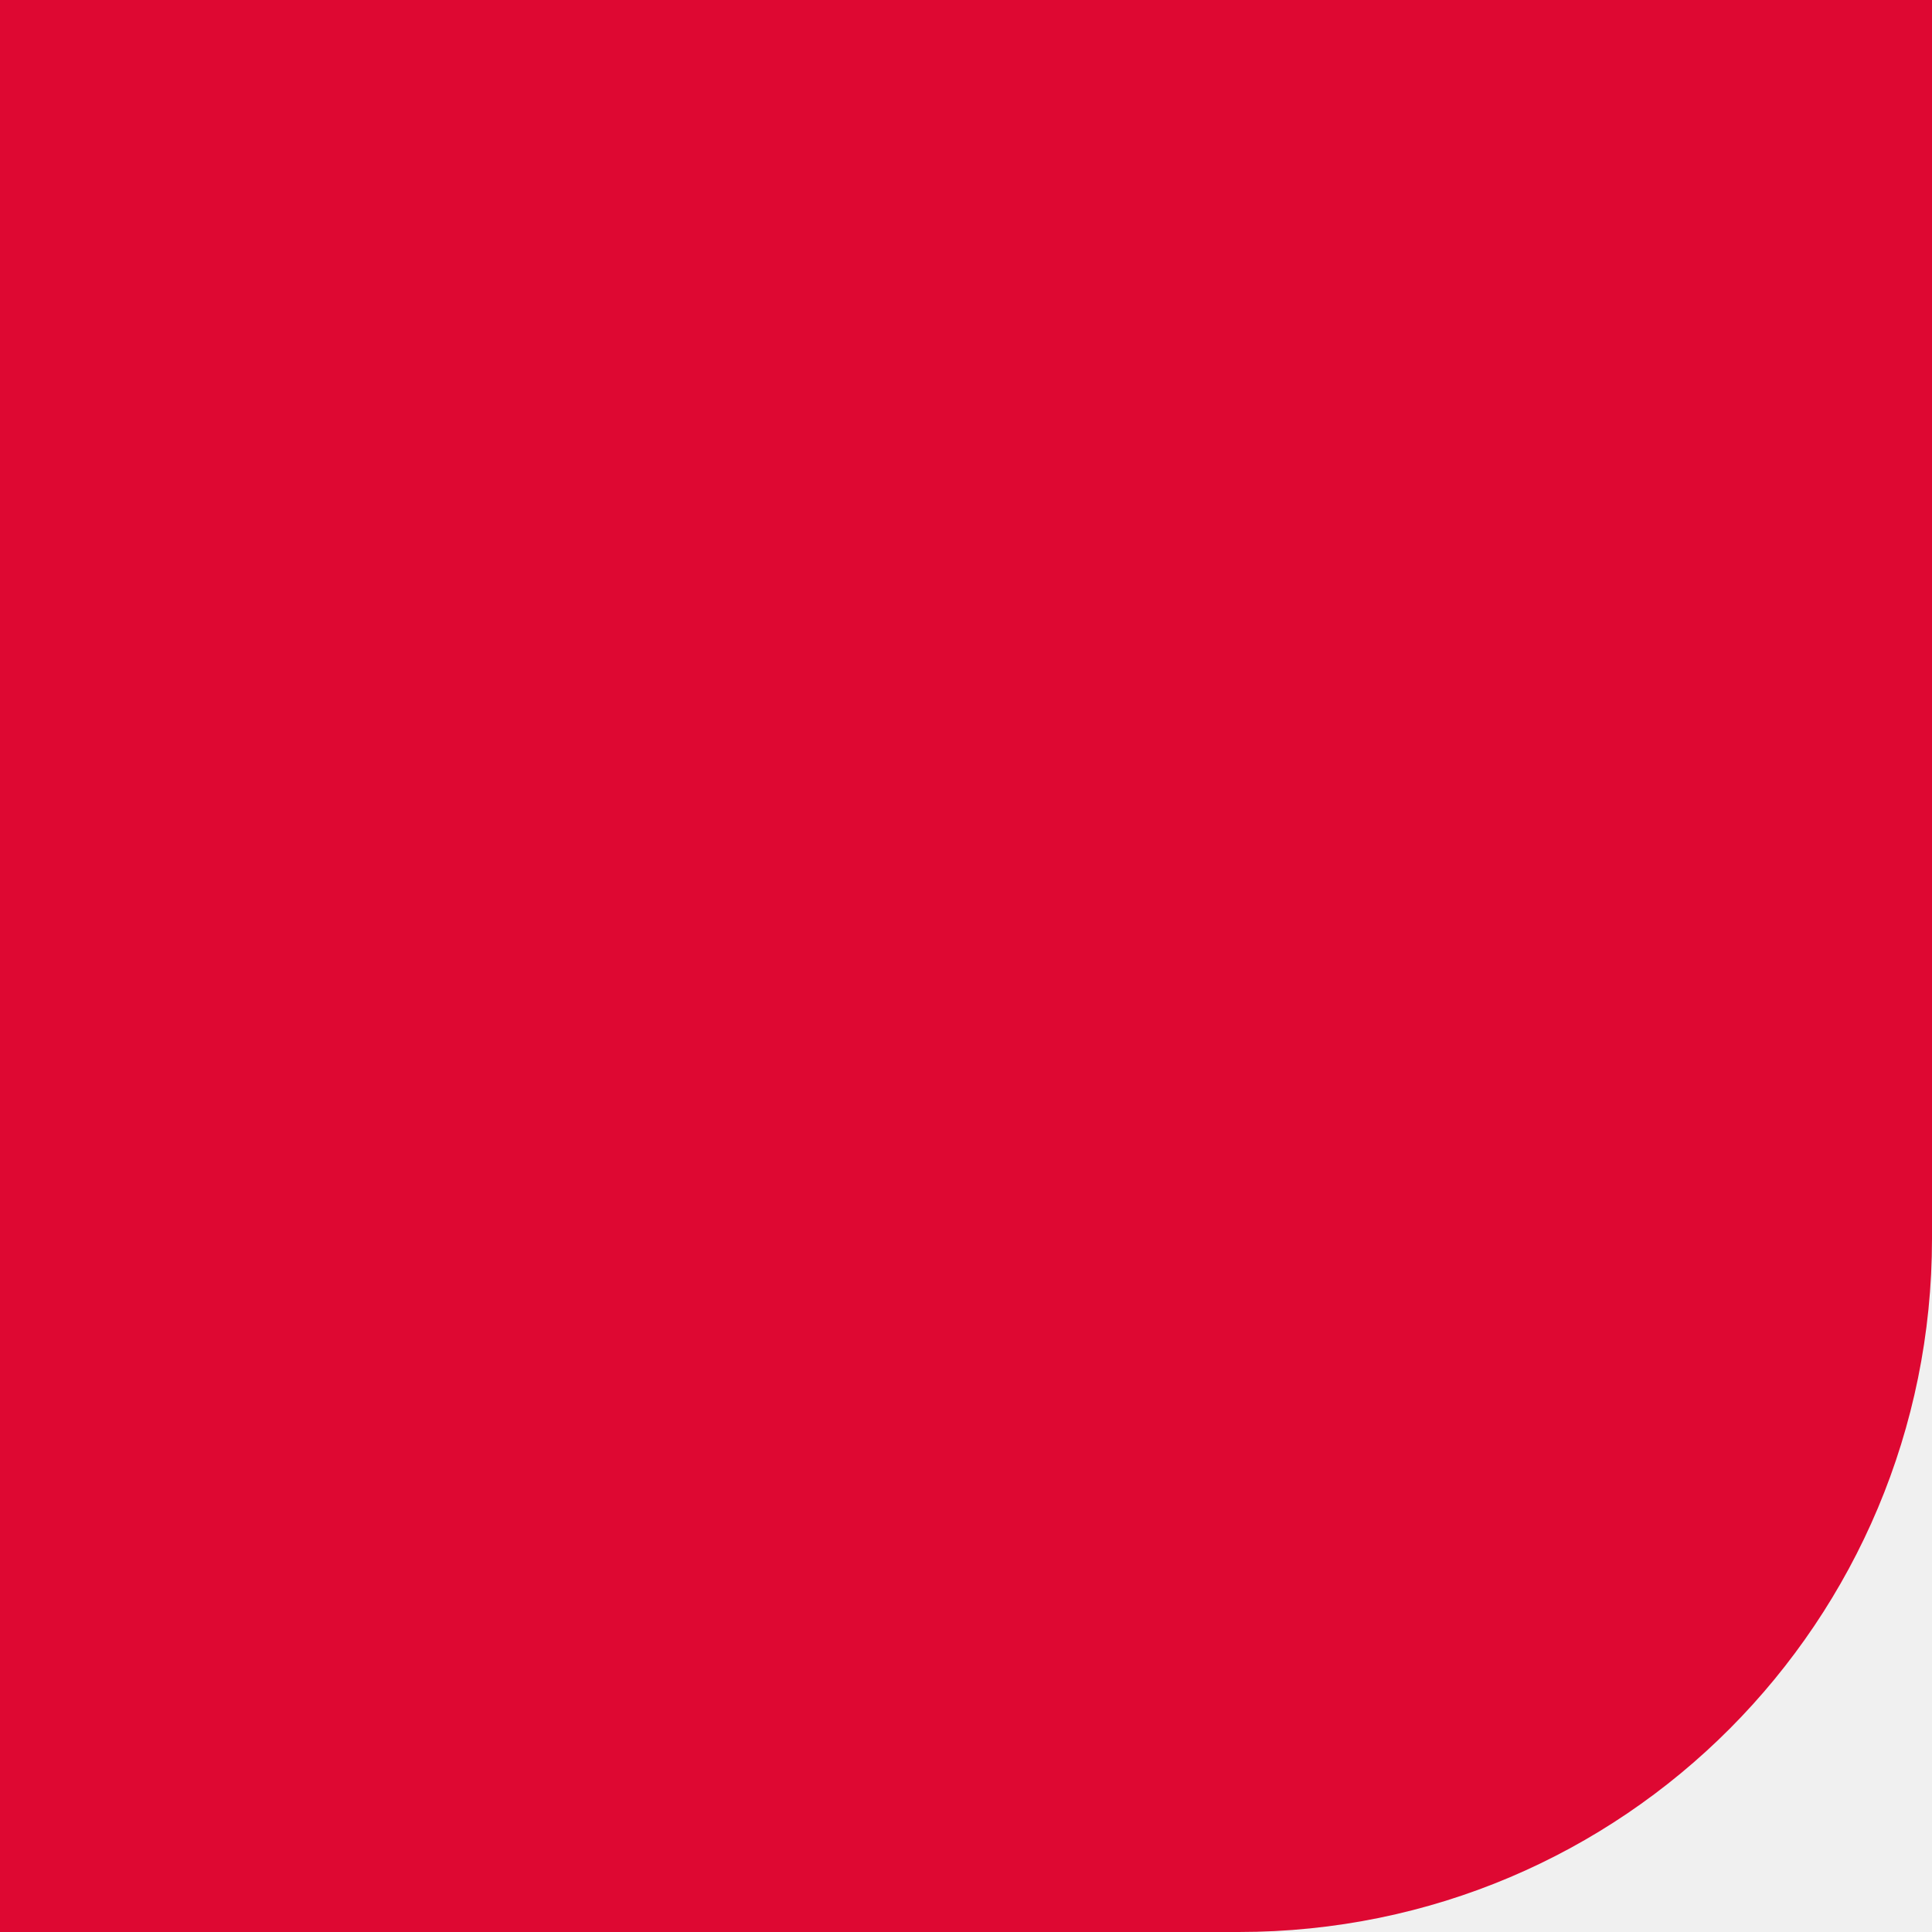
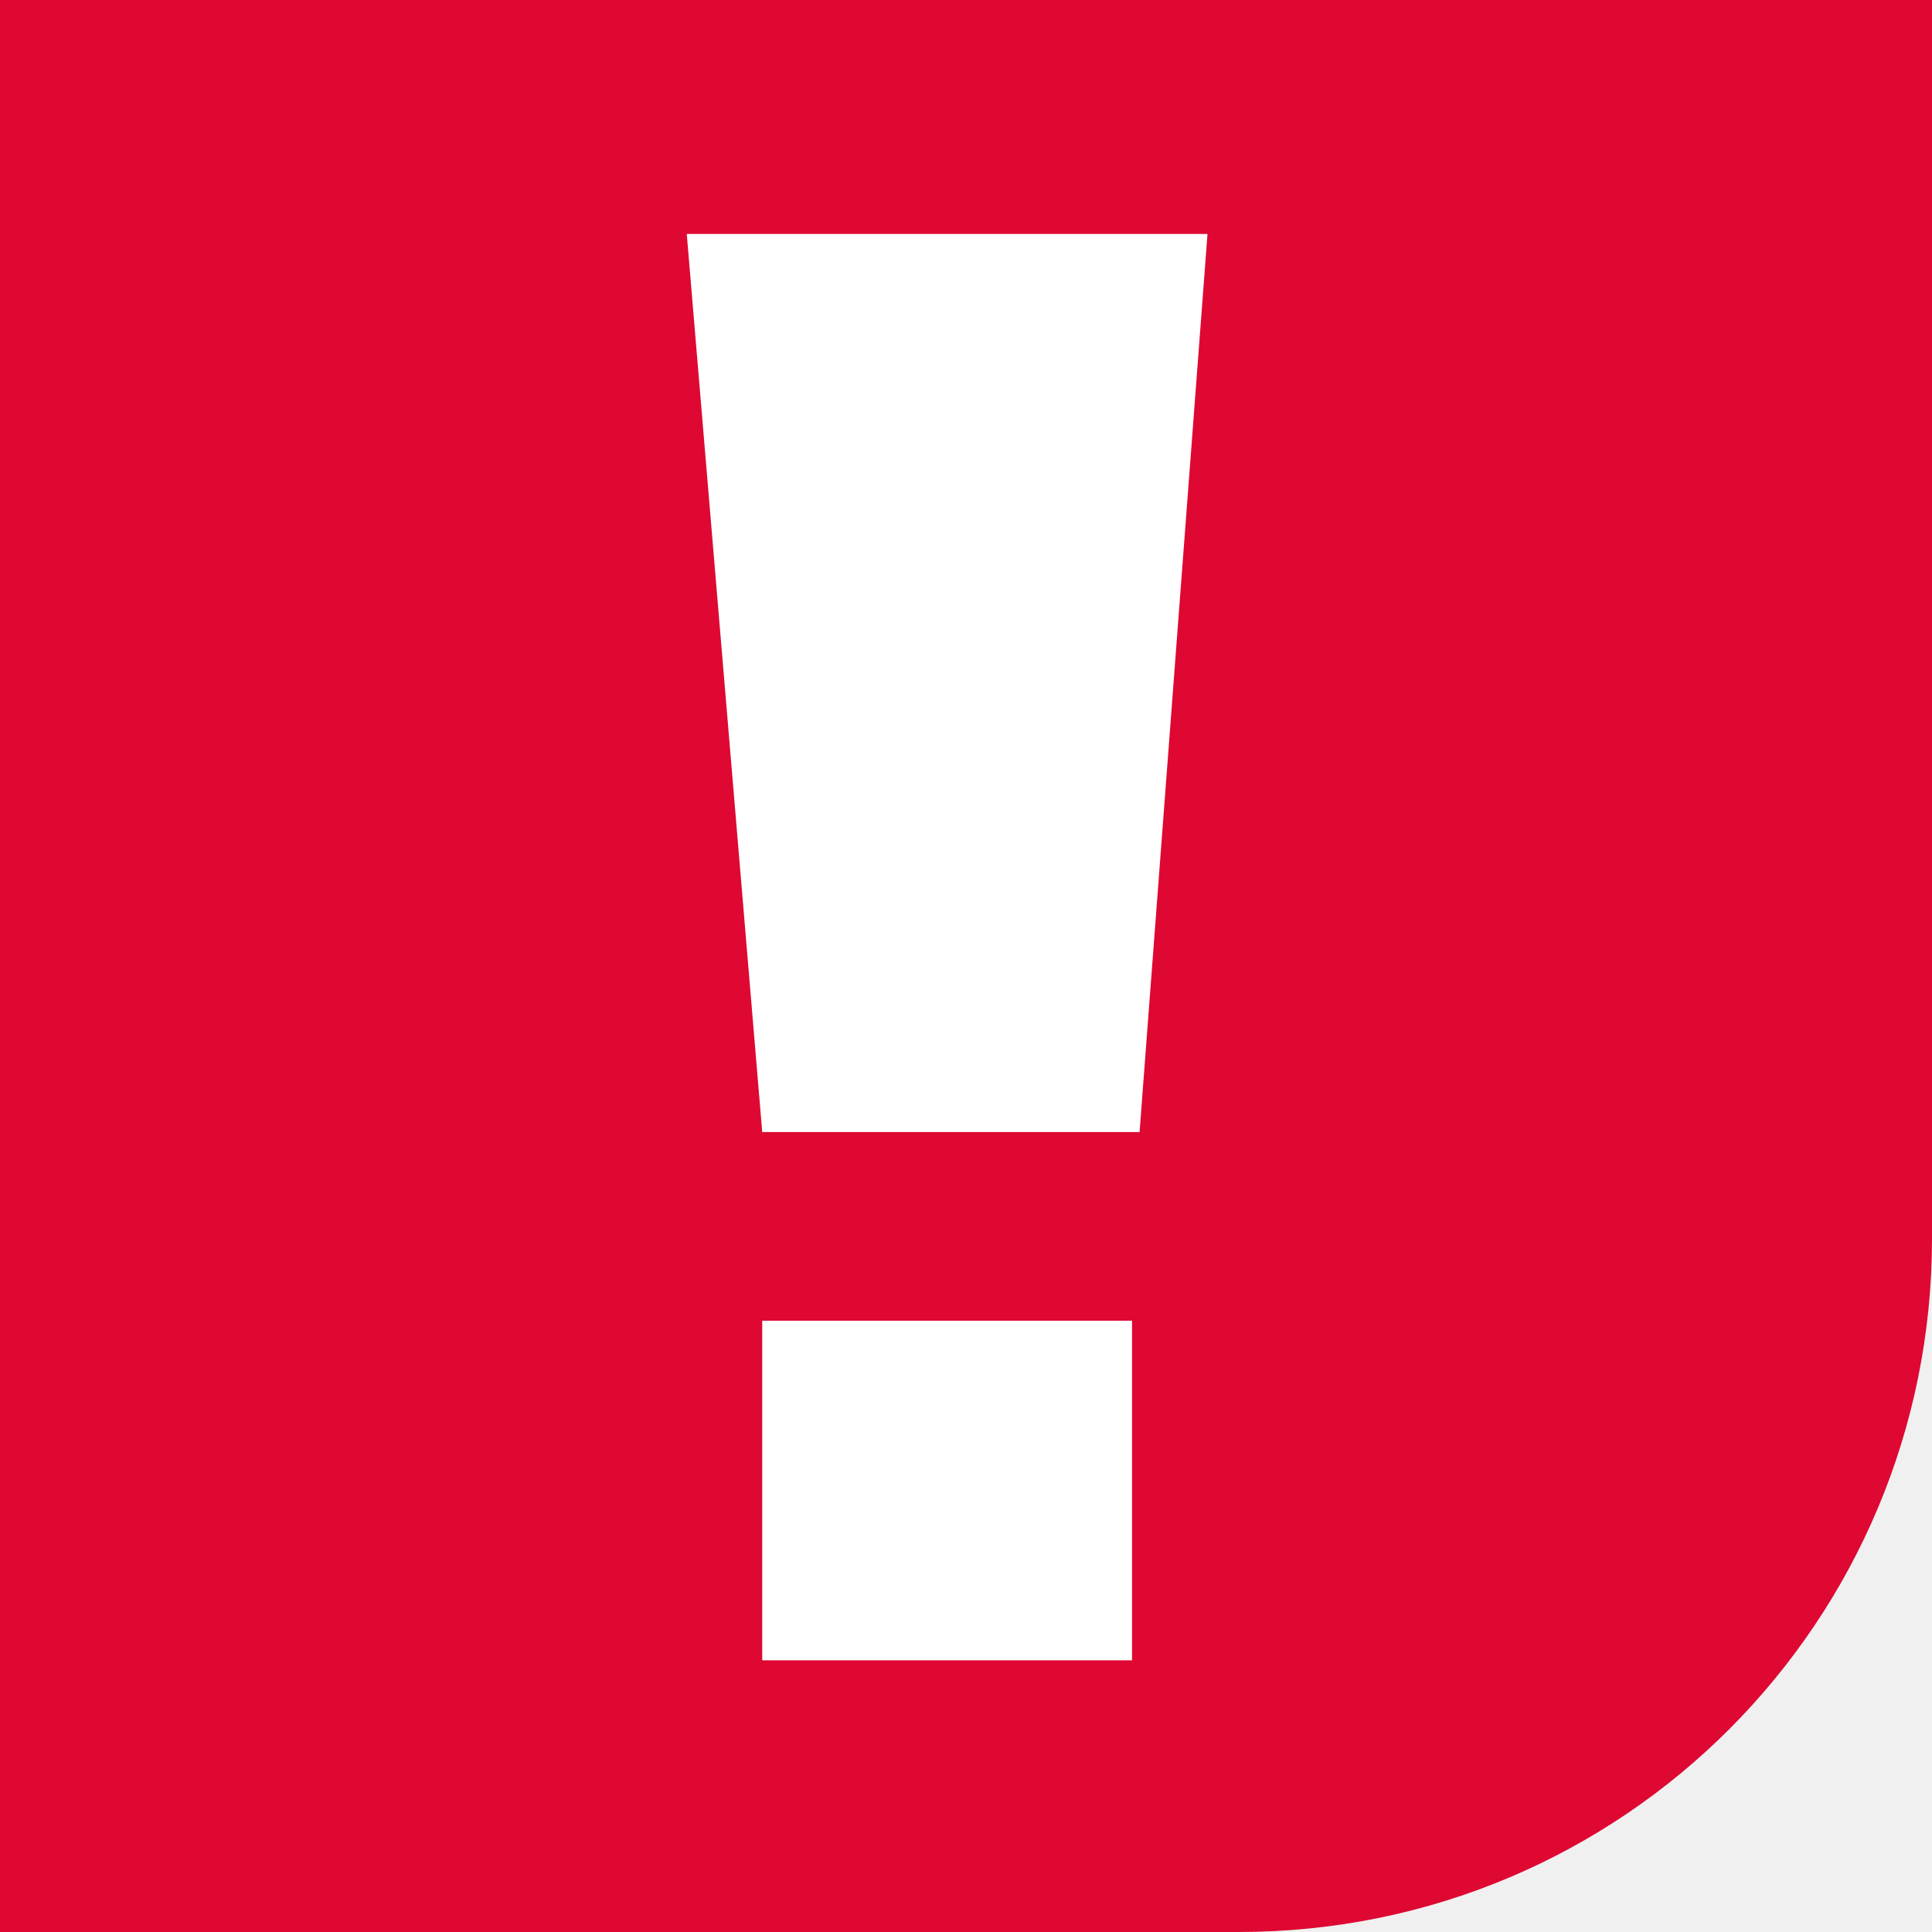
<svg xmlns="http://www.w3.org/2000/svg" width="512" height="512" viewBox="0 0 512 512" fill="none">
-   <g clip-path="url(#clip0_344_159)">
+   <g clip-path="url(#square)">
    <path d="M0 0V512H328.278C430.45 512 512 429.426 512 328.278V0H0Z" fill="#DE0832" />
  </g>
  <defs>
-     <clipPath id="clip0_344_159">
+     <clipPath id="square">
      <rect width="512" height="512" fill="white" />
    </clipPath>
  </defs>
+   <path d="M182 62 L320 62 L302 300 L202 300 Z" fill="white" stroke="none" stroke-width="2" />
+   <path d="M202 350 L300 350 L300 440 L202 440 Z" fill="white" stroke="none" stroke-width="2" />
</svg>
